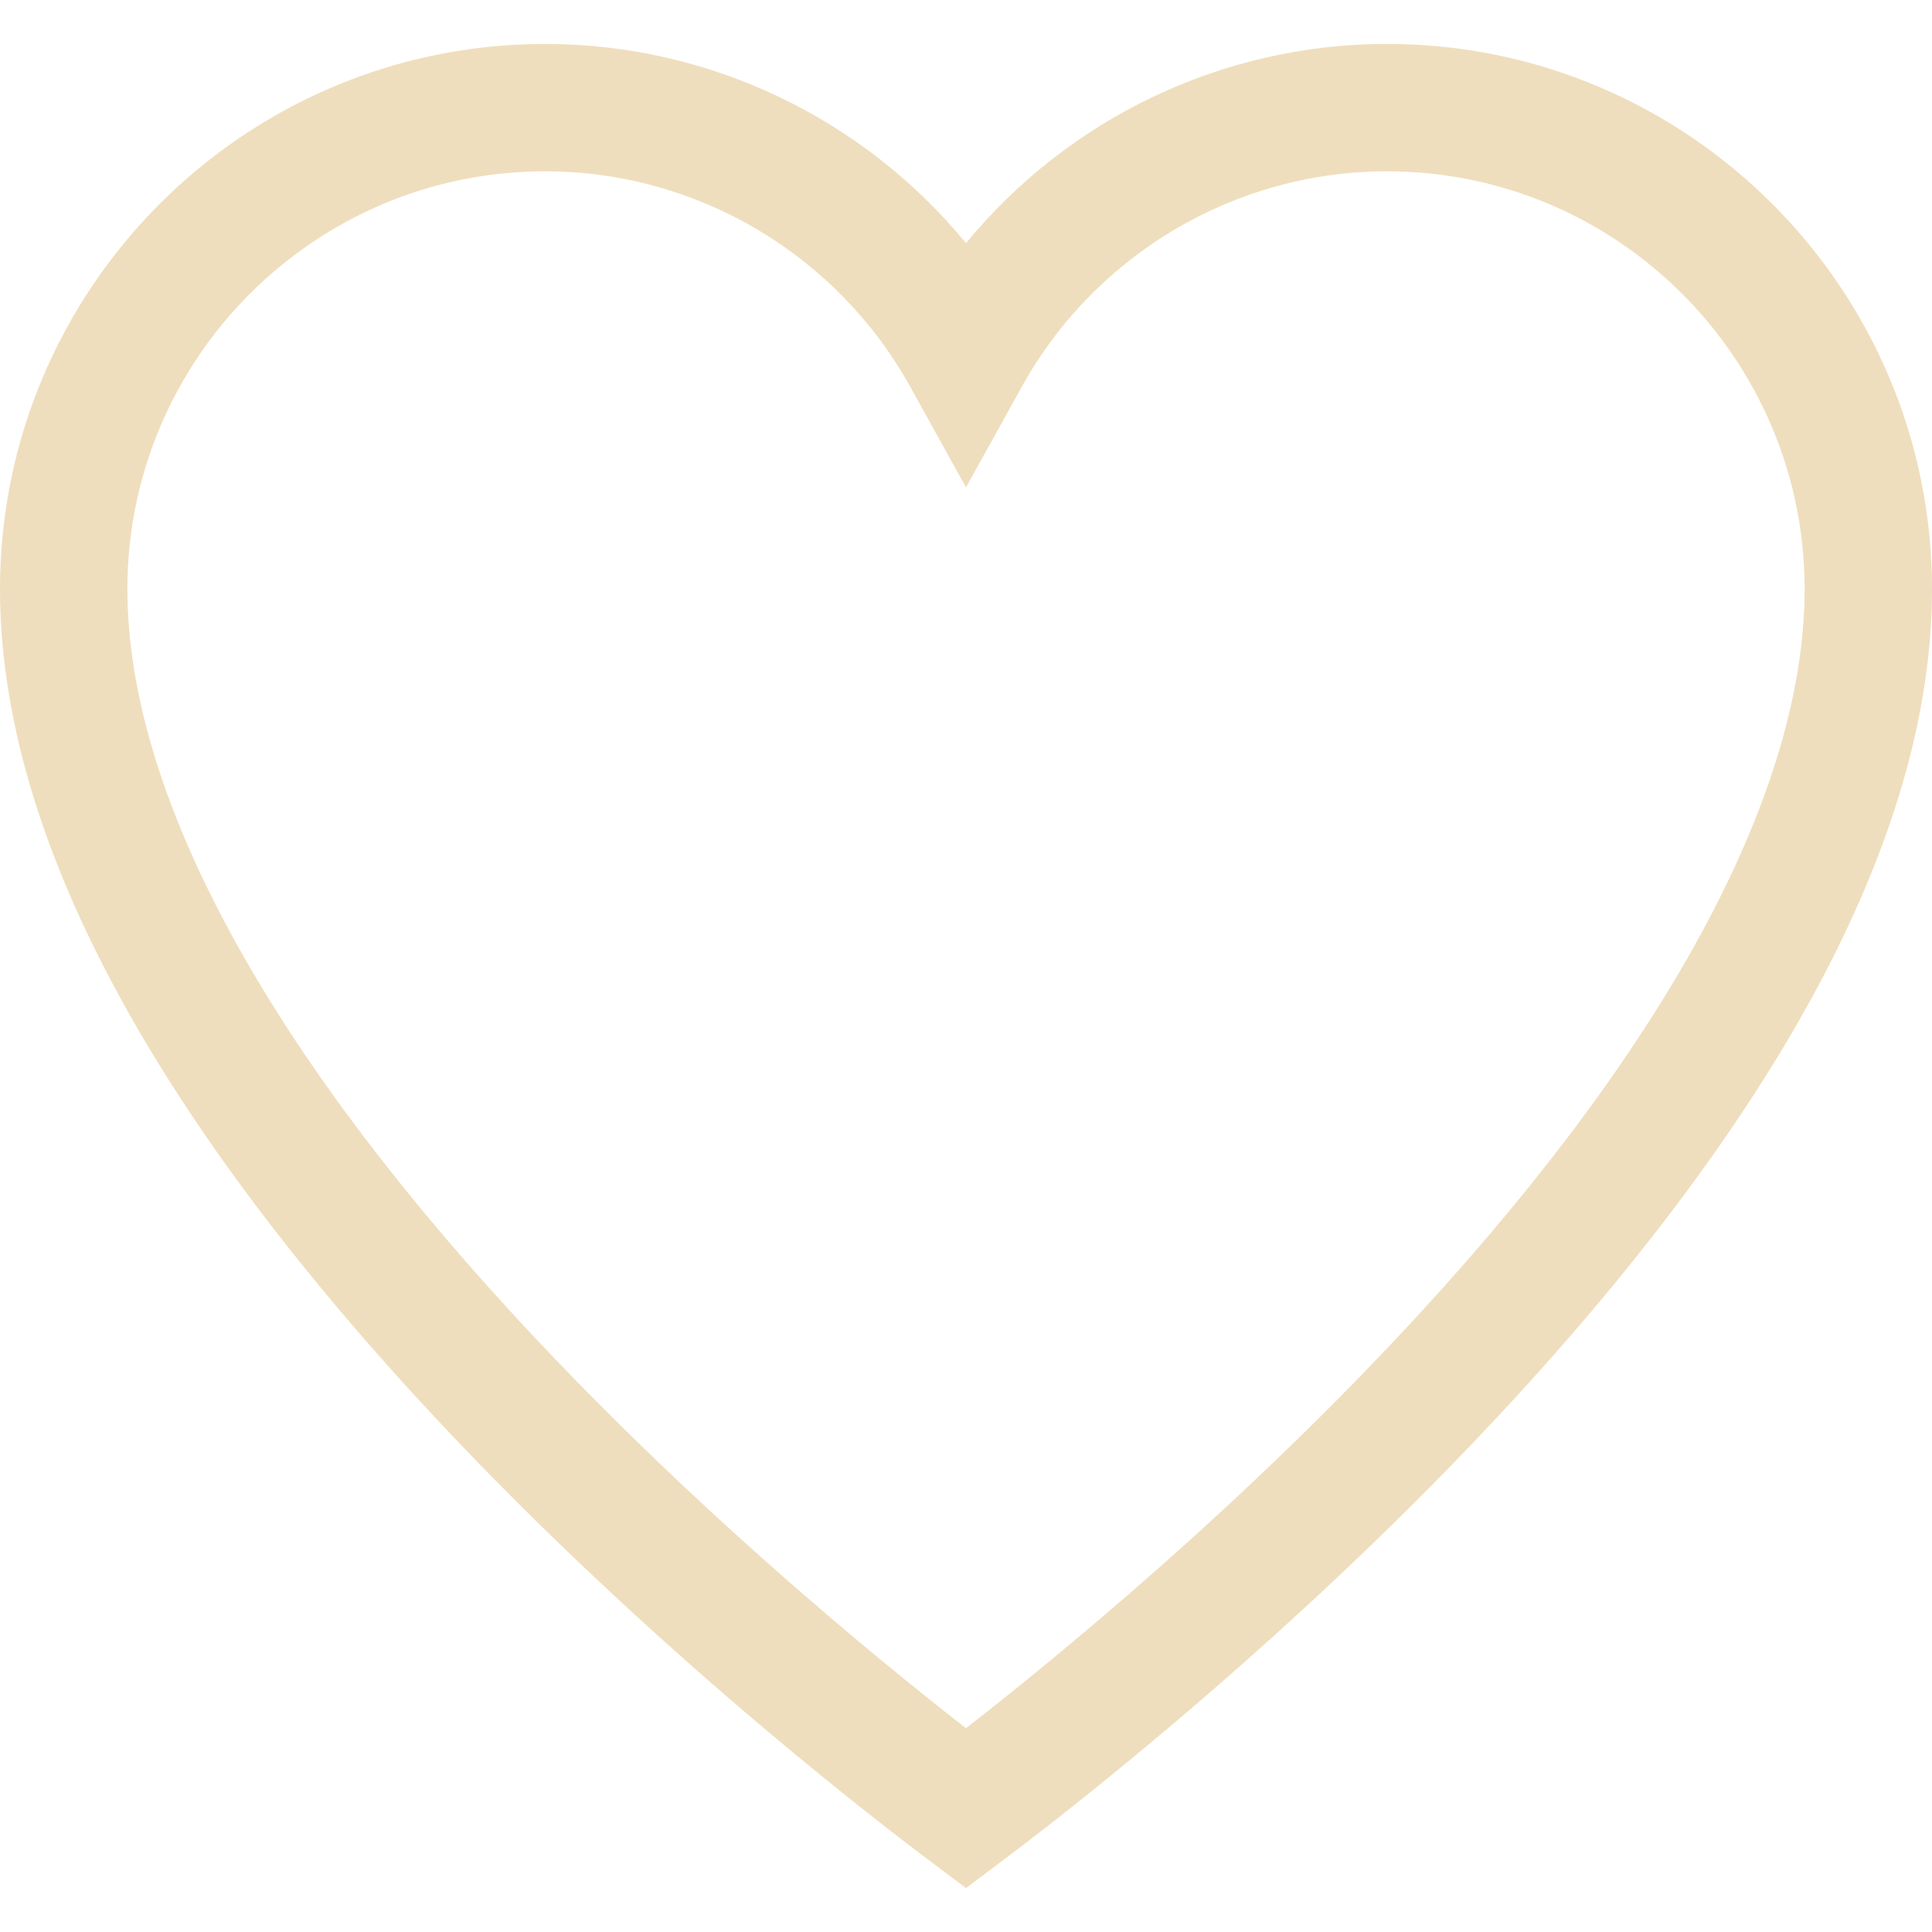
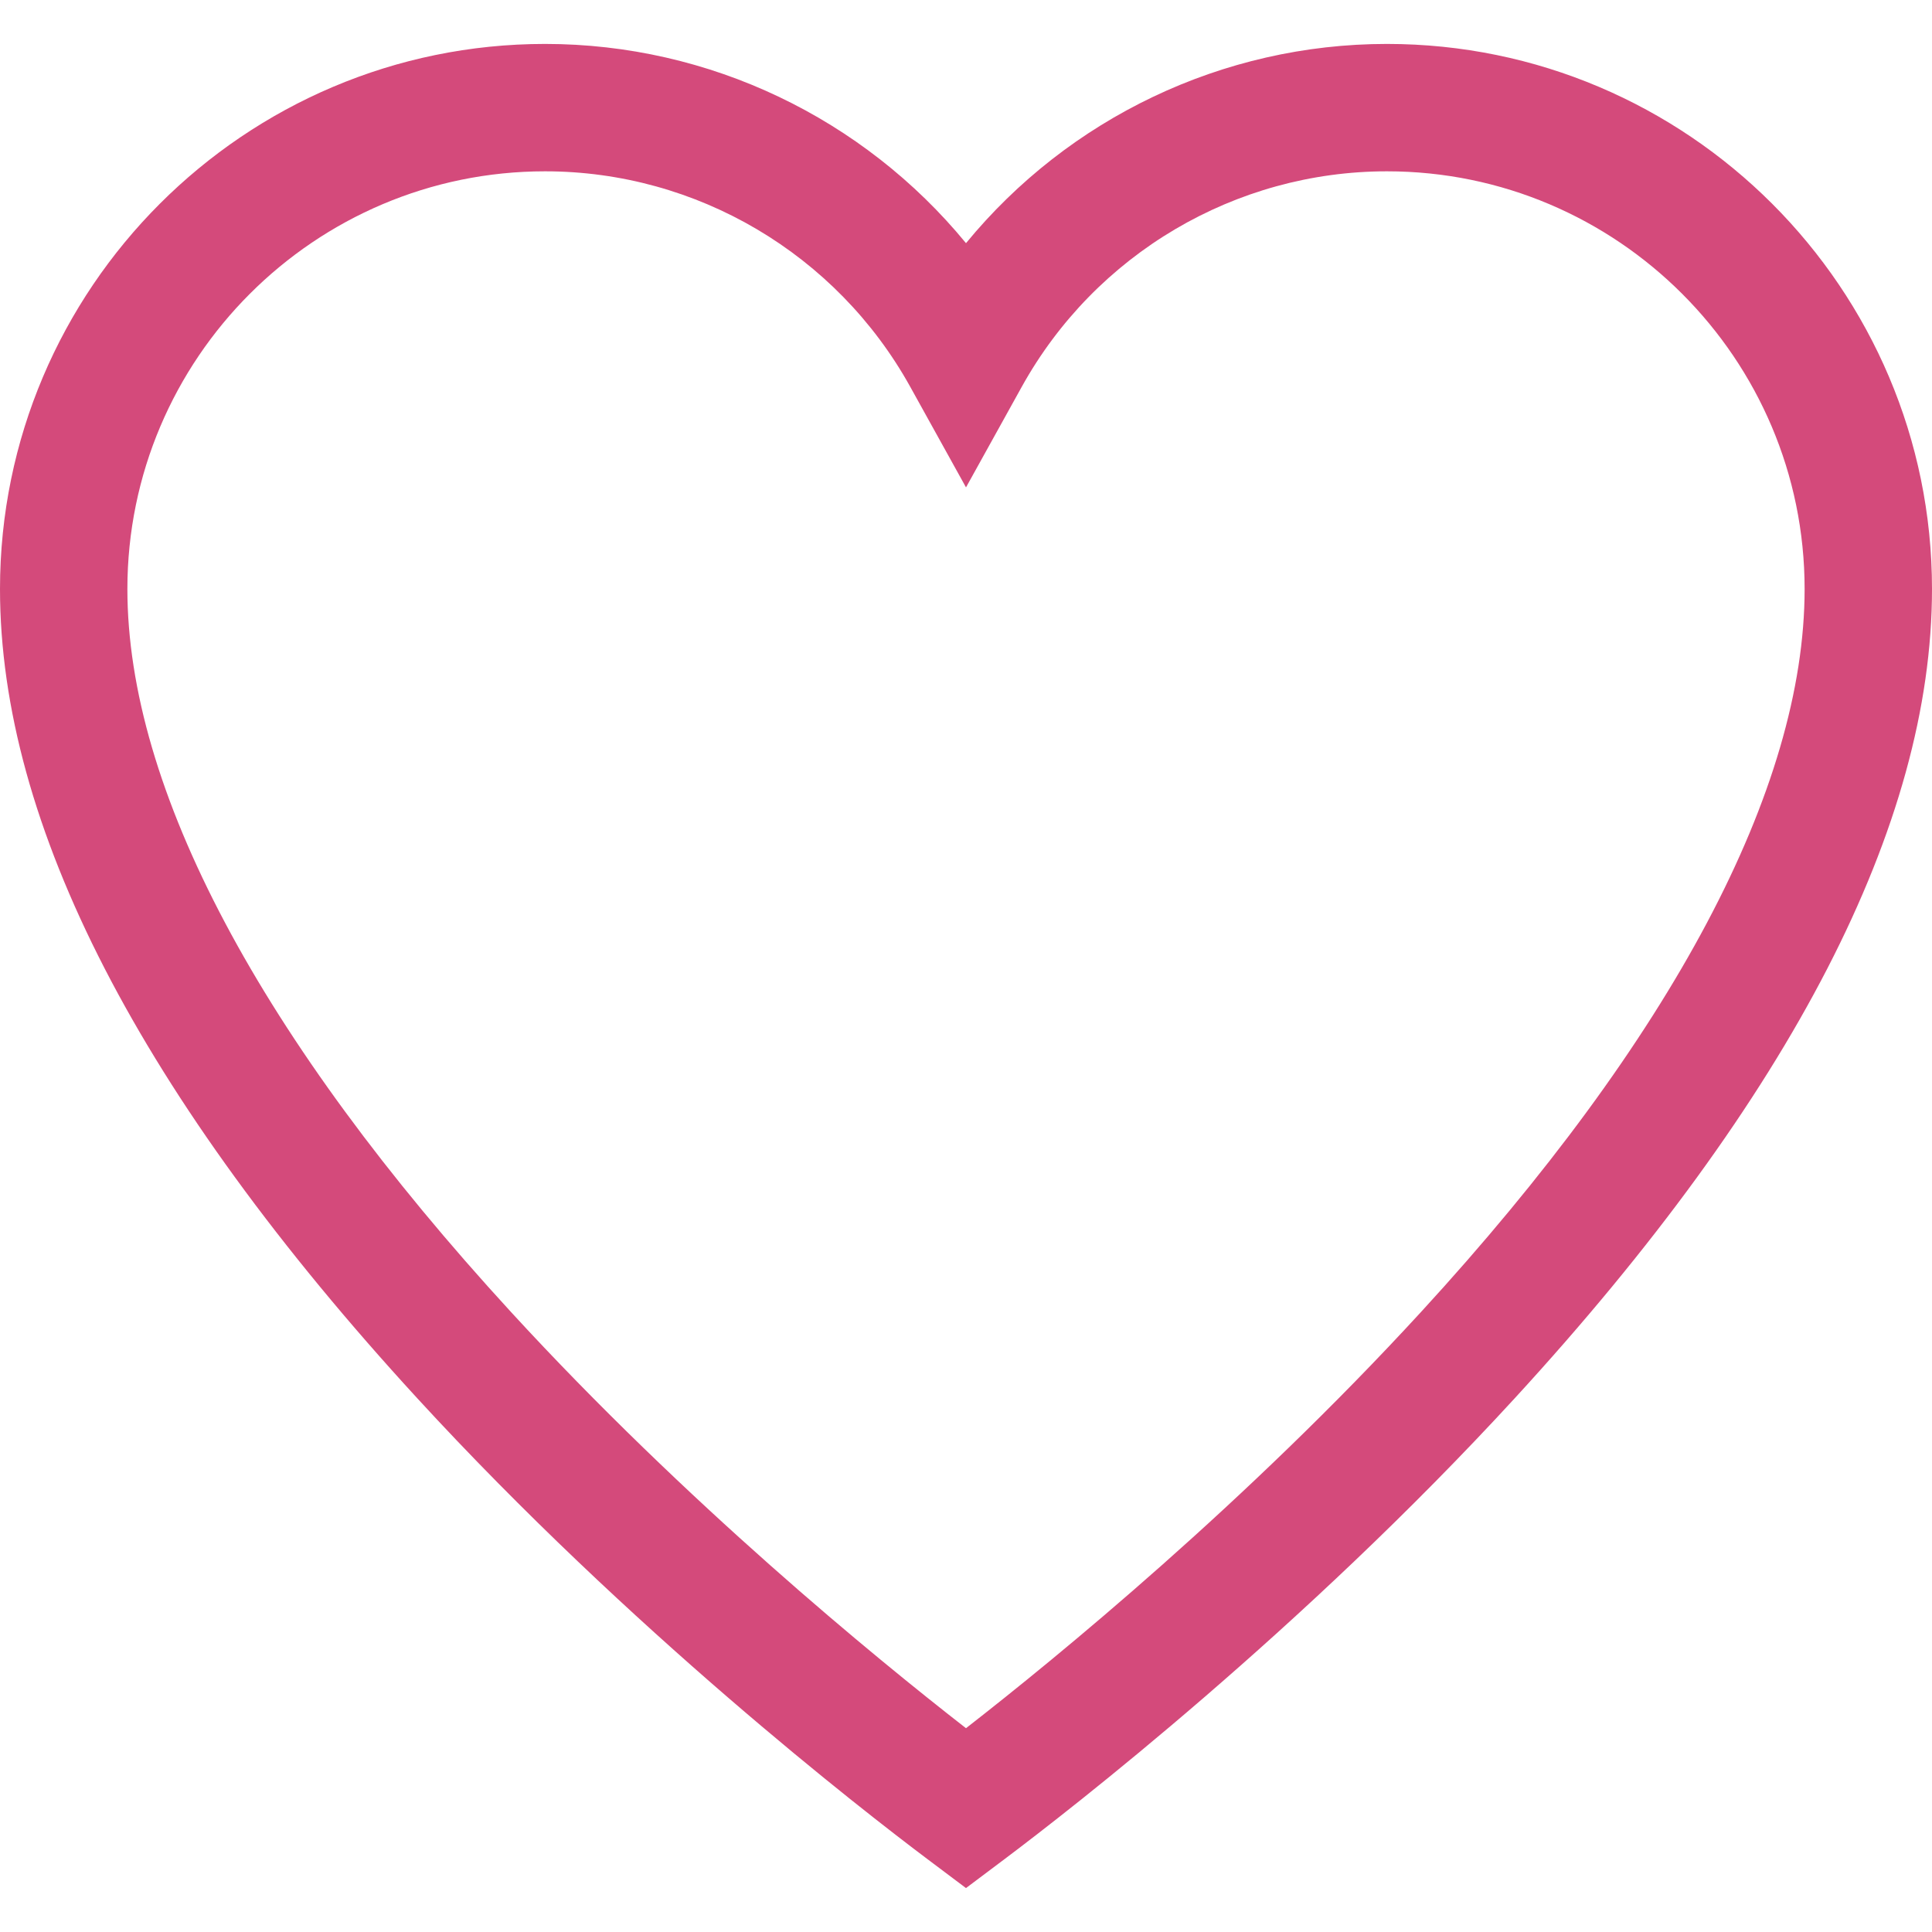
<svg xmlns="http://www.w3.org/2000/svg" version="1.1" id="Layer_1" x="0px" y="0px" viewBox="0 0 455 455" style="enable-background:new 0 0 455 455;" xml:space="preserve">
-   <path fill="#efdebd" d="M326.632,10.346c-38.733,0-74.991,17.537-99.132,46.92c-24.141-29.384-60.398-46.92-99.132-46.92  C57.586,10.346,0,67.931,0,138.714c0,55.426,33.05,119.535,98.23,190.546c50.161,54.647,104.728,96.959,120.257,108.626l9.01,6.769  l9.01-6.768c15.529-11.667,70.098-53.978,120.26-108.625C421.949,258.251,455,194.141,455,138.714  C455,67.931,397.414,10.346,326.632,10.346z M334.666,308.974c-41.259,44.948-85.648,81.283-107.169,98.029  c-21.52-16.746-65.907-53.082-107.166-98.03C61.236,244.592,30,185.717,30,138.714c0-54.24,44.128-98.368,98.368-98.368  c35.694,0,68.652,19.454,86.013,50.771l13.119,23.666l13.119-23.666c17.36-31.316,50.318-50.771,86.013-50.771  c54.24,0,98.368,44.127,98.368,98.368C425,185.719,393.763,244.594,334.666,308.974z" />
+   <path fill="#d44a7b" d="M326.632,10.346c-38.733,0-74.991,17.537-99.132,46.92c-24.141-29.384-60.398-46.92-99.132-46.92  C57.586,10.346,0,67.931,0,138.714c0,55.426,33.05,119.535,98.23,190.546c50.161,54.647,104.728,96.959,120.257,108.626l9.01,6.769  l9.01-6.768c15.529-11.667,70.098-53.978,120.26-108.625C421.949,258.251,455,194.141,455,138.714  C455,67.931,397.414,10.346,326.632,10.346z M334.666,308.974c-41.259,44.948-85.648,81.283-107.169,98.029  c-21.52-16.746-65.907-53.082-107.166-98.03C61.236,244.592,30,185.717,30,138.714c0-54.24,44.128-98.368,98.368-98.368  c35.694,0,68.652,19.454,86.013,50.771l13.119,23.666l13.119-23.666c17.36-31.316,50.318-50.771,86.013-50.771  c54.24,0,98.368,44.127,98.368,98.368C425,185.719,393.763,244.594,334.666,308.974z" />
  <g>
</g>
  <g>
</g>
  <g>
</g>
  <g>
</g>
  <g>
</g>
  <g>
</g>
  <g>
</g>
  <g>
</g>
  <g>
</g>
  <g>
</g>
  <g>
</g>
  <g>
</g>
  <g>
</g>
  <g>
</g>
  <g>
</g>
</svg>
